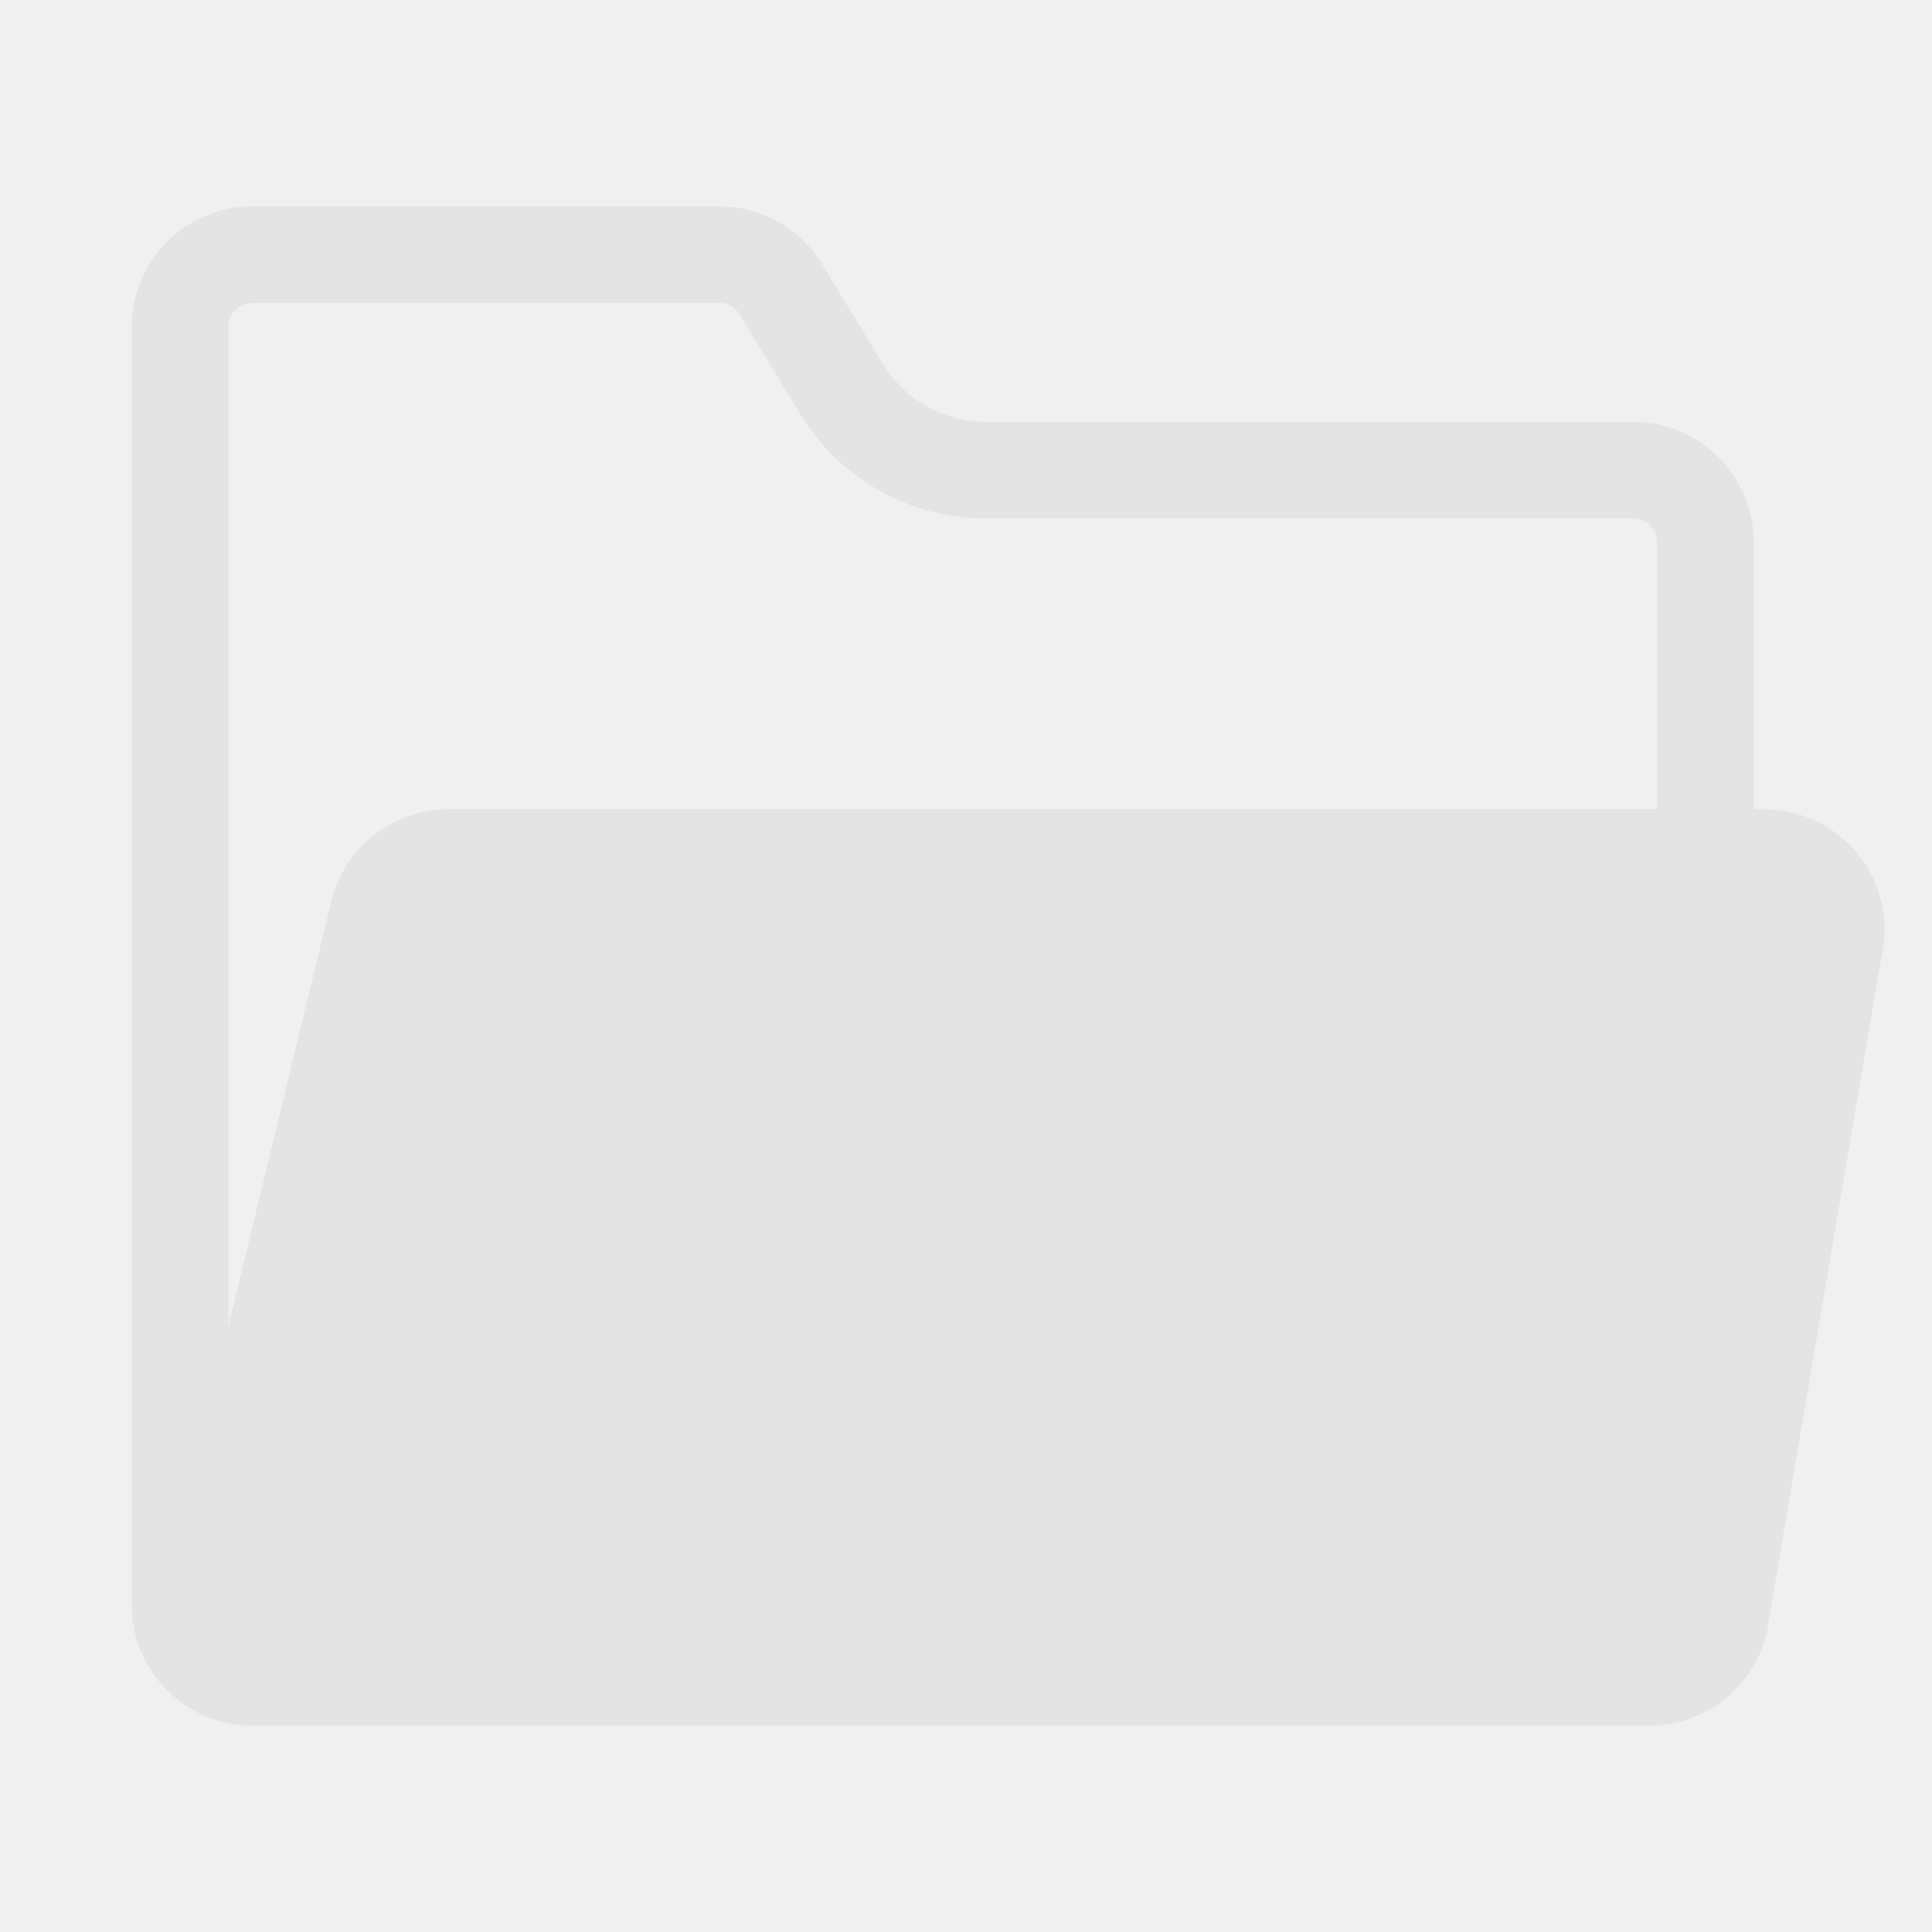
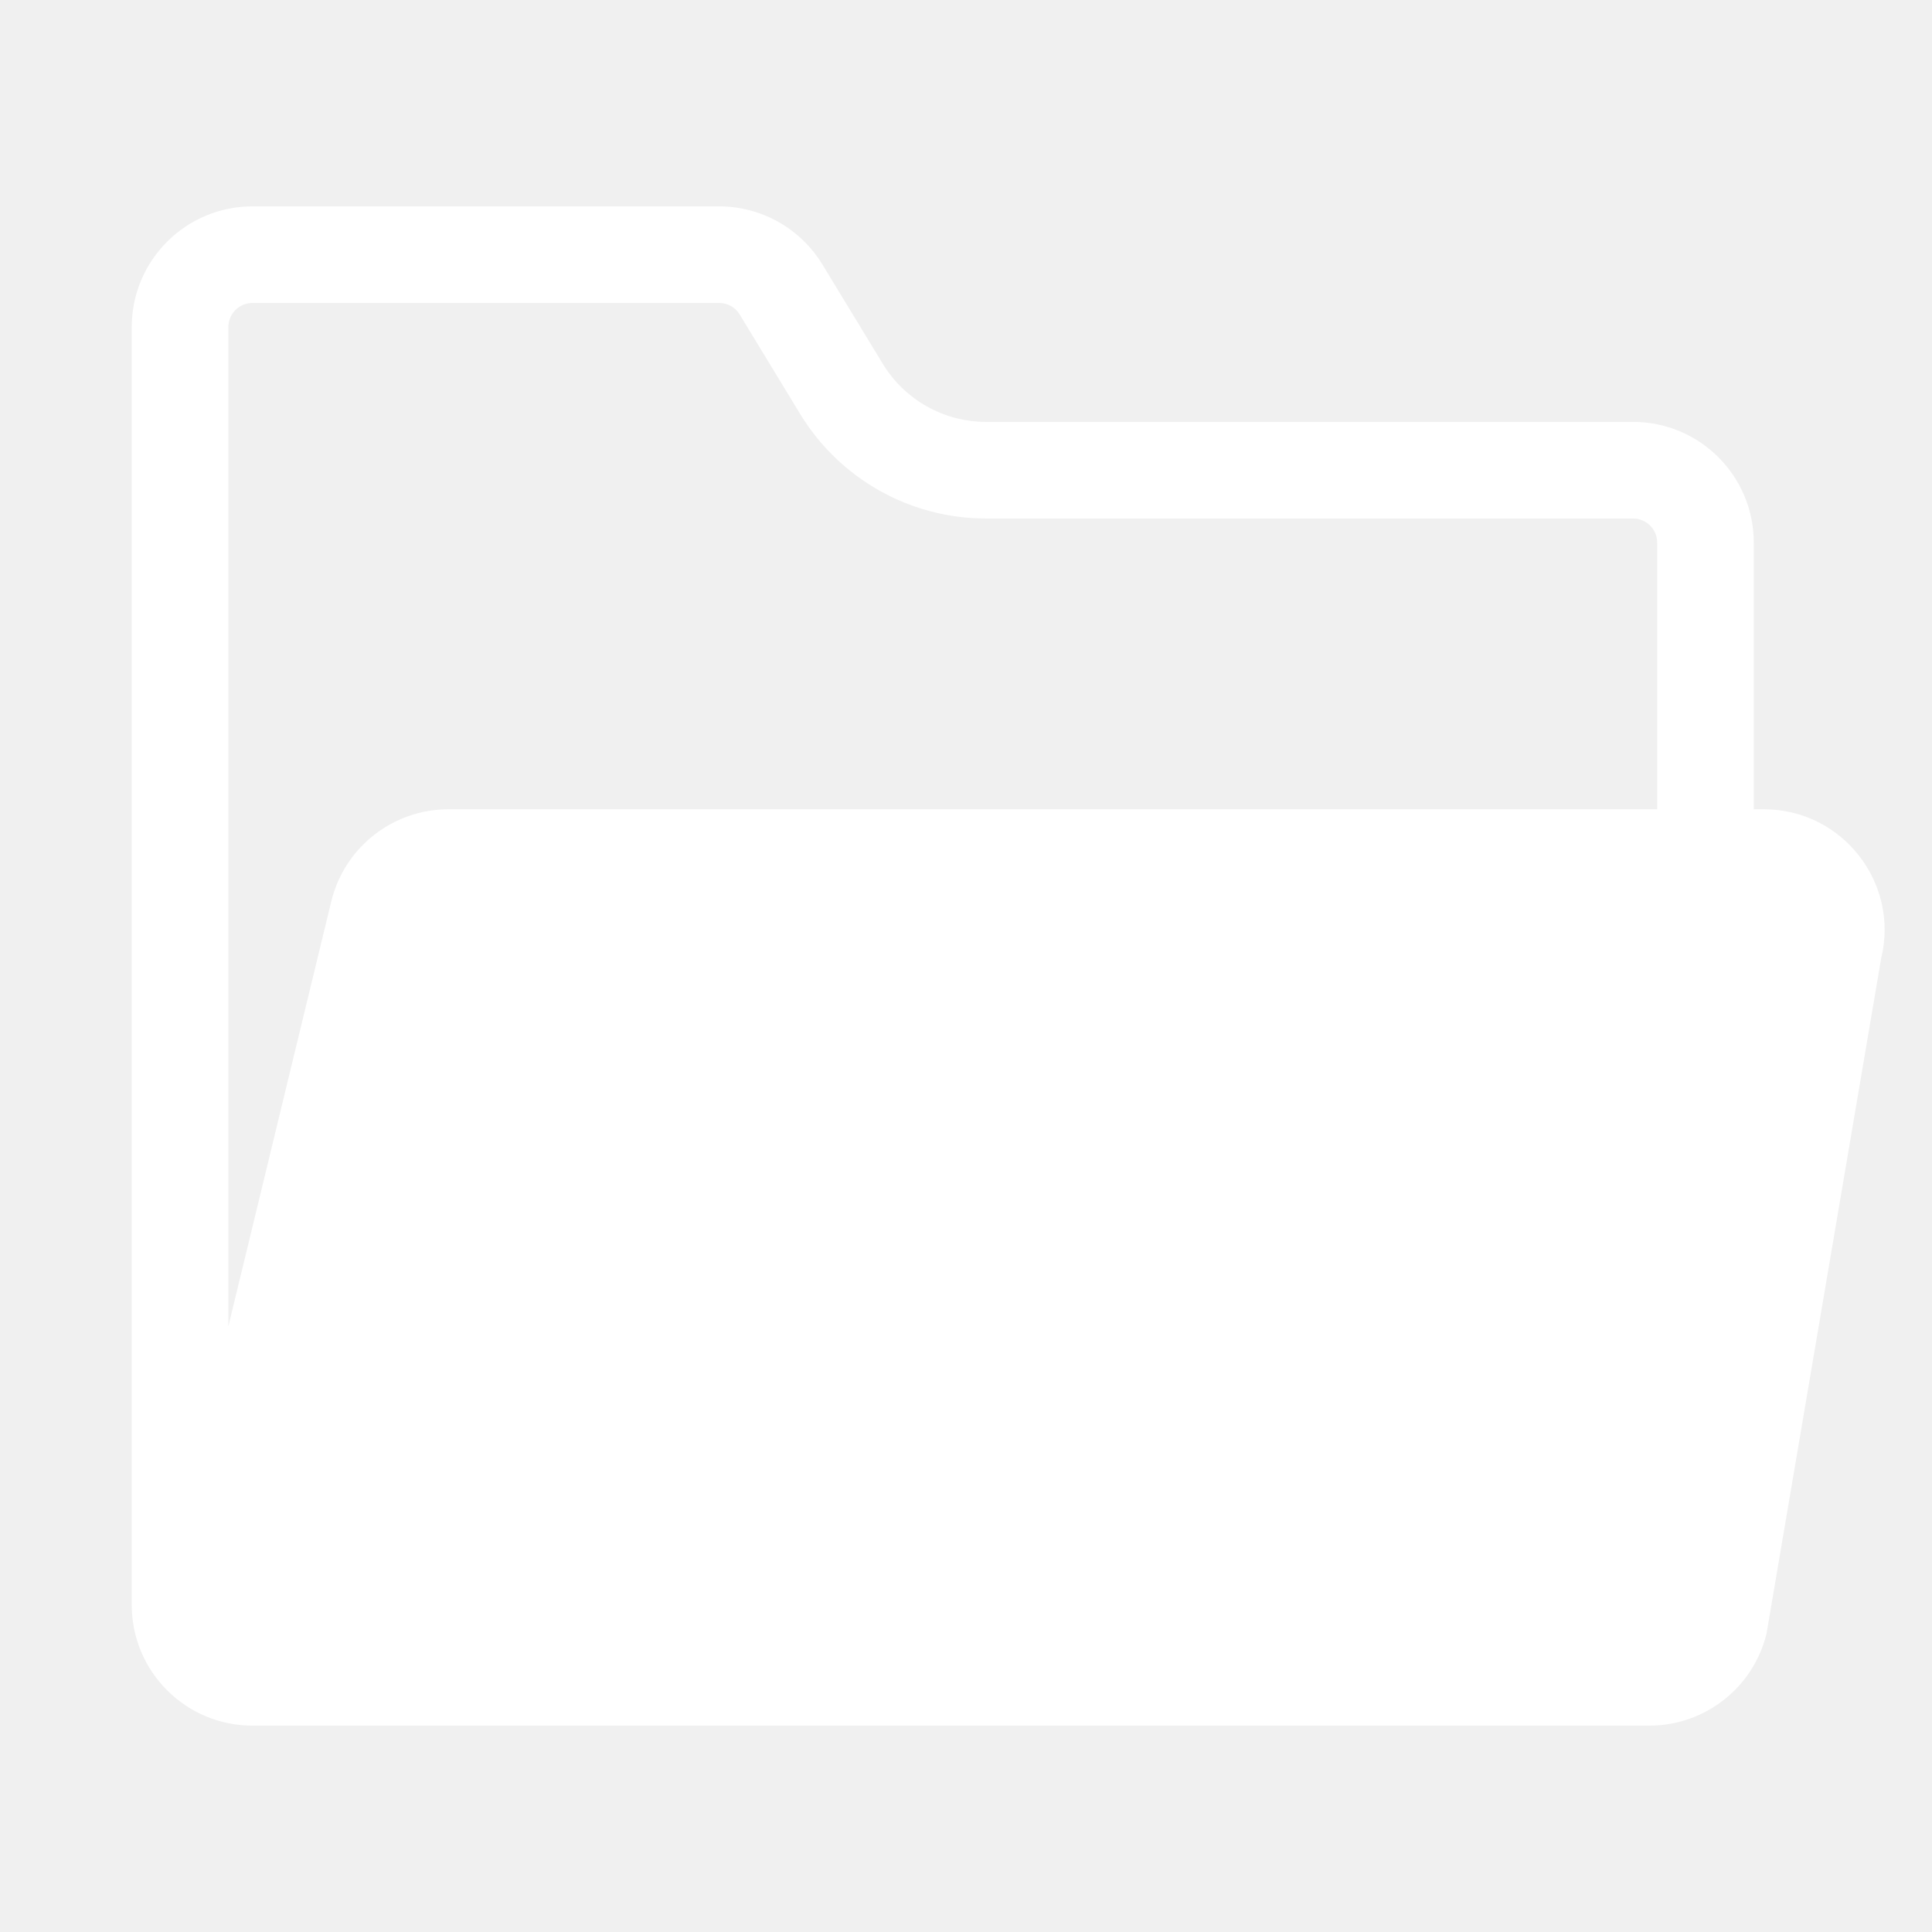
<svg xmlns="http://www.w3.org/2000/svg" width="16" height="16" viewBox="0 0 16 16" fill="none">
-   <path fill-rule="evenodd" clip-rule="evenodd" d="M13.543 14.291C13.536 14.291 13.53 14.291 13.524 14.291H2.091C1.539 14.291 1.091 13.844 1.091 13.291V2.709C1.091 2.156 1.539 1.709 2.091 1.709H5.955C6.304 1.709 6.628 1.891 6.81 2.189L7.311 3.013C7.492 3.311 7.816 3.494 8.165 3.494H13.524C14.076 3.494 14.524 3.941 14.524 4.494V6.702L14.607 6.702C15.255 6.702 15.732 7.308 15.579 7.937L14.63 13.527C14.522 13.975 14.12 14.291 13.659 14.291L13.543 14.291ZM6.126 2.605L6.627 3.429C6.954 3.966 7.537 4.294 8.165 4.294H13.524C13.634 4.294 13.724 4.383 13.724 4.494V6.702L3.715 6.702C3.253 6.702 2.851 7.018 2.743 7.467L1.891 10.985V2.709C1.891 2.598 1.981 2.509 2.091 2.509H5.955C6.025 2.509 6.09 2.545 6.126 2.605Z" fill="#E4E4E4" />
+   <path fill-rule="evenodd" clip-rule="evenodd" d="M13.543 14.291C13.536 14.291 13.53 14.291 13.524 14.291H2.091C1.539 14.291 1.091 13.844 1.091 13.291V2.709C1.091 2.156 1.539 1.709 2.091 1.709H5.955C6.304 1.709 6.628 1.891 6.81 2.189L7.311 3.013C7.492 3.311 7.816 3.494 8.165 3.494H13.524C14.076 3.494 14.524 3.941 14.524 4.494V6.702L14.607 6.702C15.255 6.702 15.732 7.308 15.579 7.937L14.63 13.527C14.522 13.975 14.12 14.291 13.659 14.291L13.543 14.291ZM6.126 2.605L6.627 3.429C6.954 3.966 7.537 4.294 8.165 4.294H13.524C13.634 4.294 13.724 4.383 13.724 4.494V6.702L3.715 6.702C3.253 6.702 2.851 7.018 2.743 7.467L1.891 10.985V2.709C1.891 2.598 1.981 2.509 2.091 2.509H5.955C6.025 2.509 6.09 2.545 6.126 2.605Z" fill="white" />
</svg>
